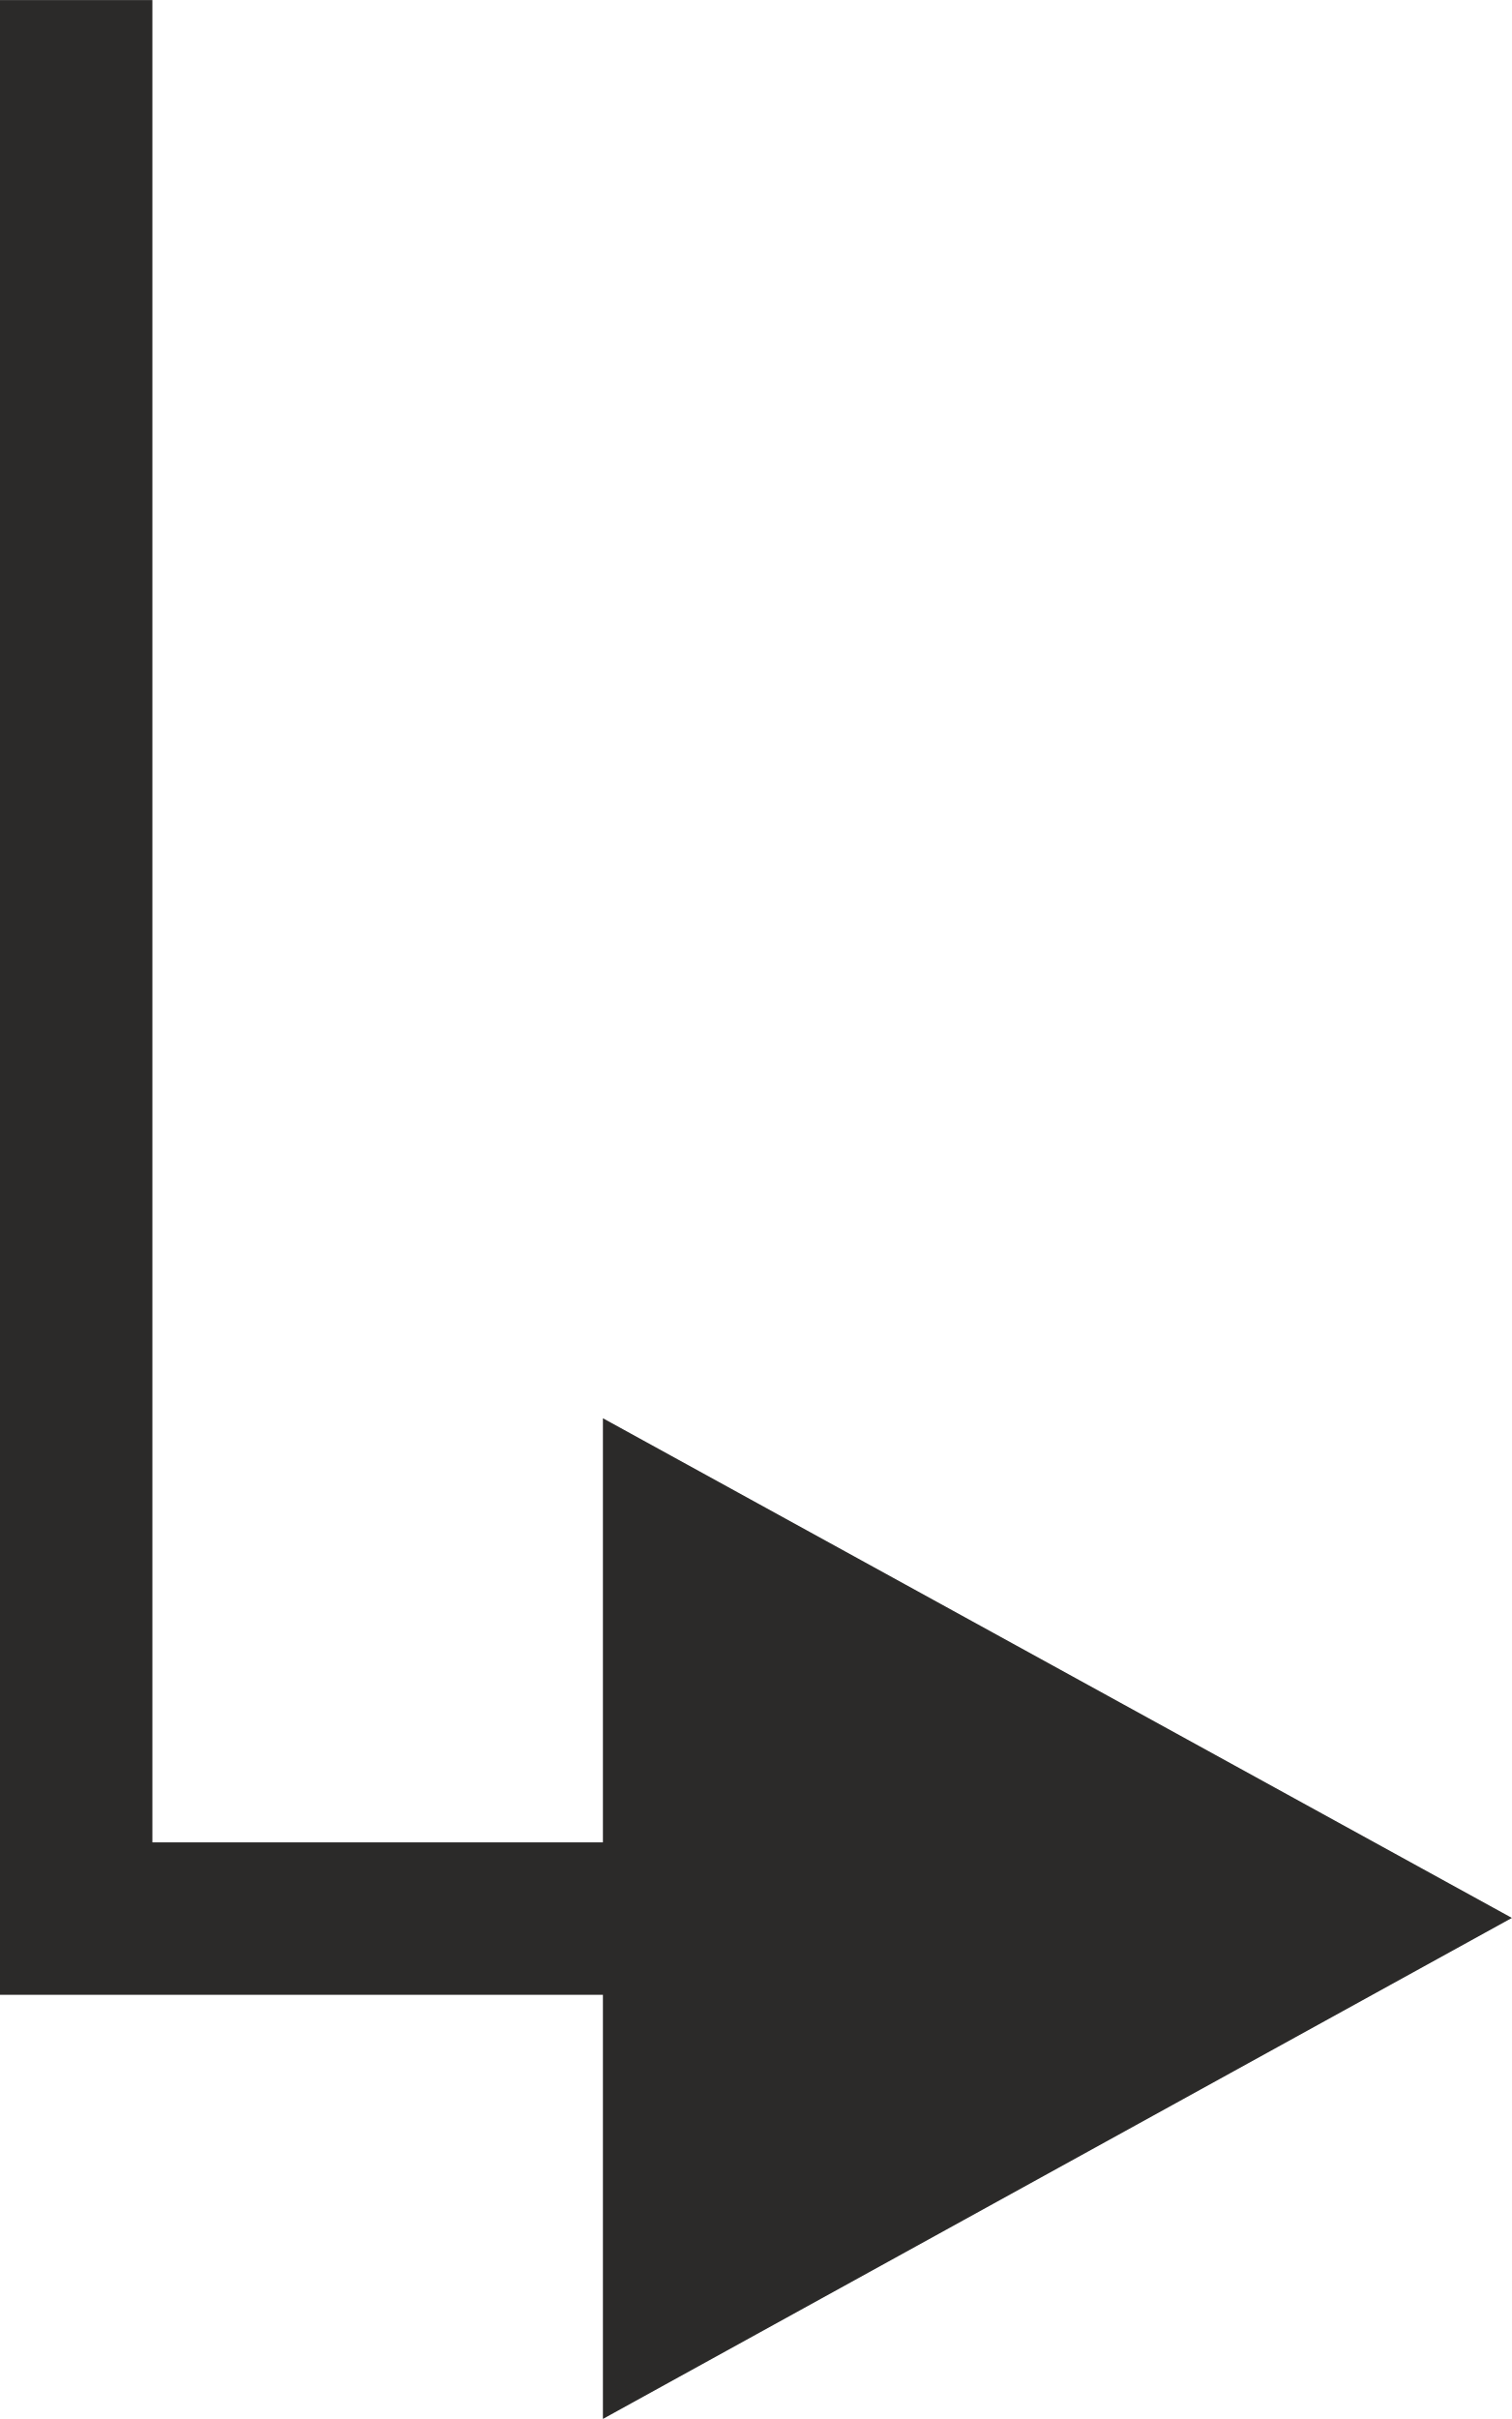
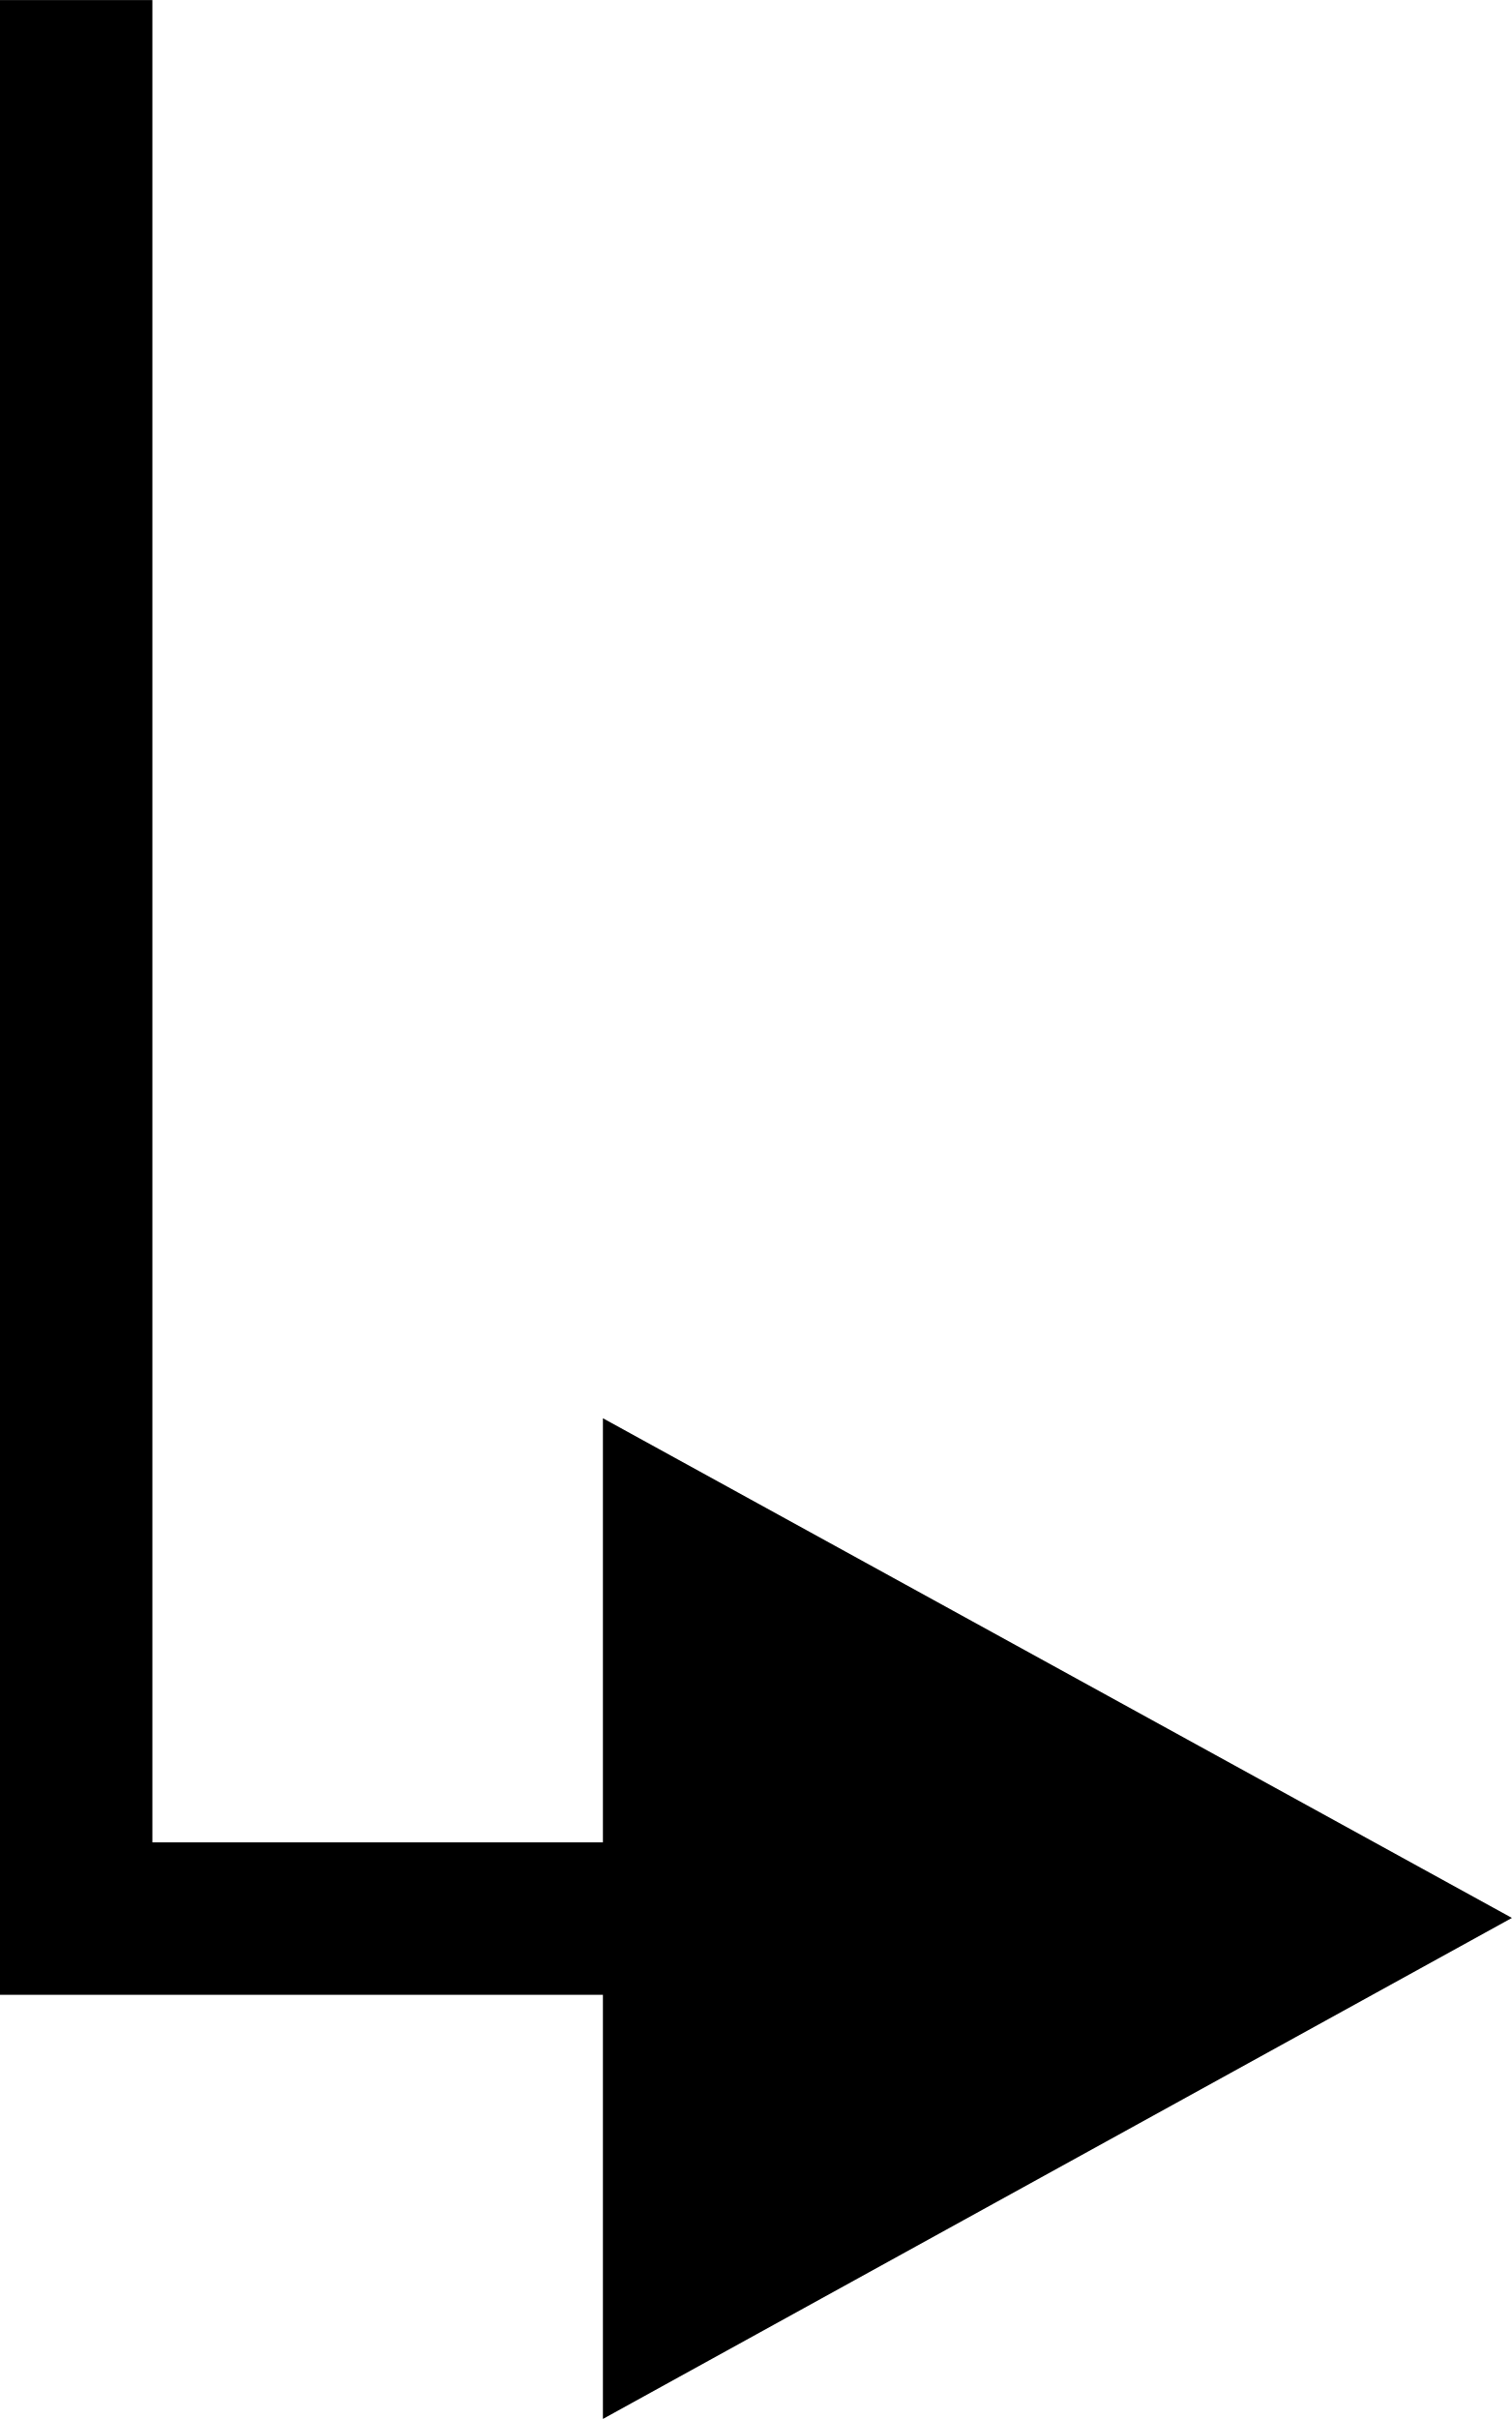
<svg xmlns="http://www.w3.org/2000/svg" xml:space="preserve" width="6.99mm" height="11.181mm" version="1.1" style="shape-rendering:geometricPrecision; text-rendering:geometricPrecision; image-rendering:optimizeQuality; fill-rule:evenodd; clip-rule:evenodd" viewBox="0 0 11.41 18.25">
  <defs>
    <style type="text/css">
   
-     .fil0 {fill:#2B2A29}
+     .fil0 {fill:#000000}
   
  </style>
  </defs>
  <g id="Слой_x0020_1">
    <polygon class="fil0" points="-0,14.47 -0,0 1.15,0 1.15,14.47 " />
    <polygon class="fil0" points="5.02,15.05 0,15.05 0,13.9 5.02,13.9 " />
    <polygon class="fil0" points="4.55,10.7 11.41,14.47 4.55,18.25 4.55,10.7 11.41,14.47 " />
  </g>
</svg>
